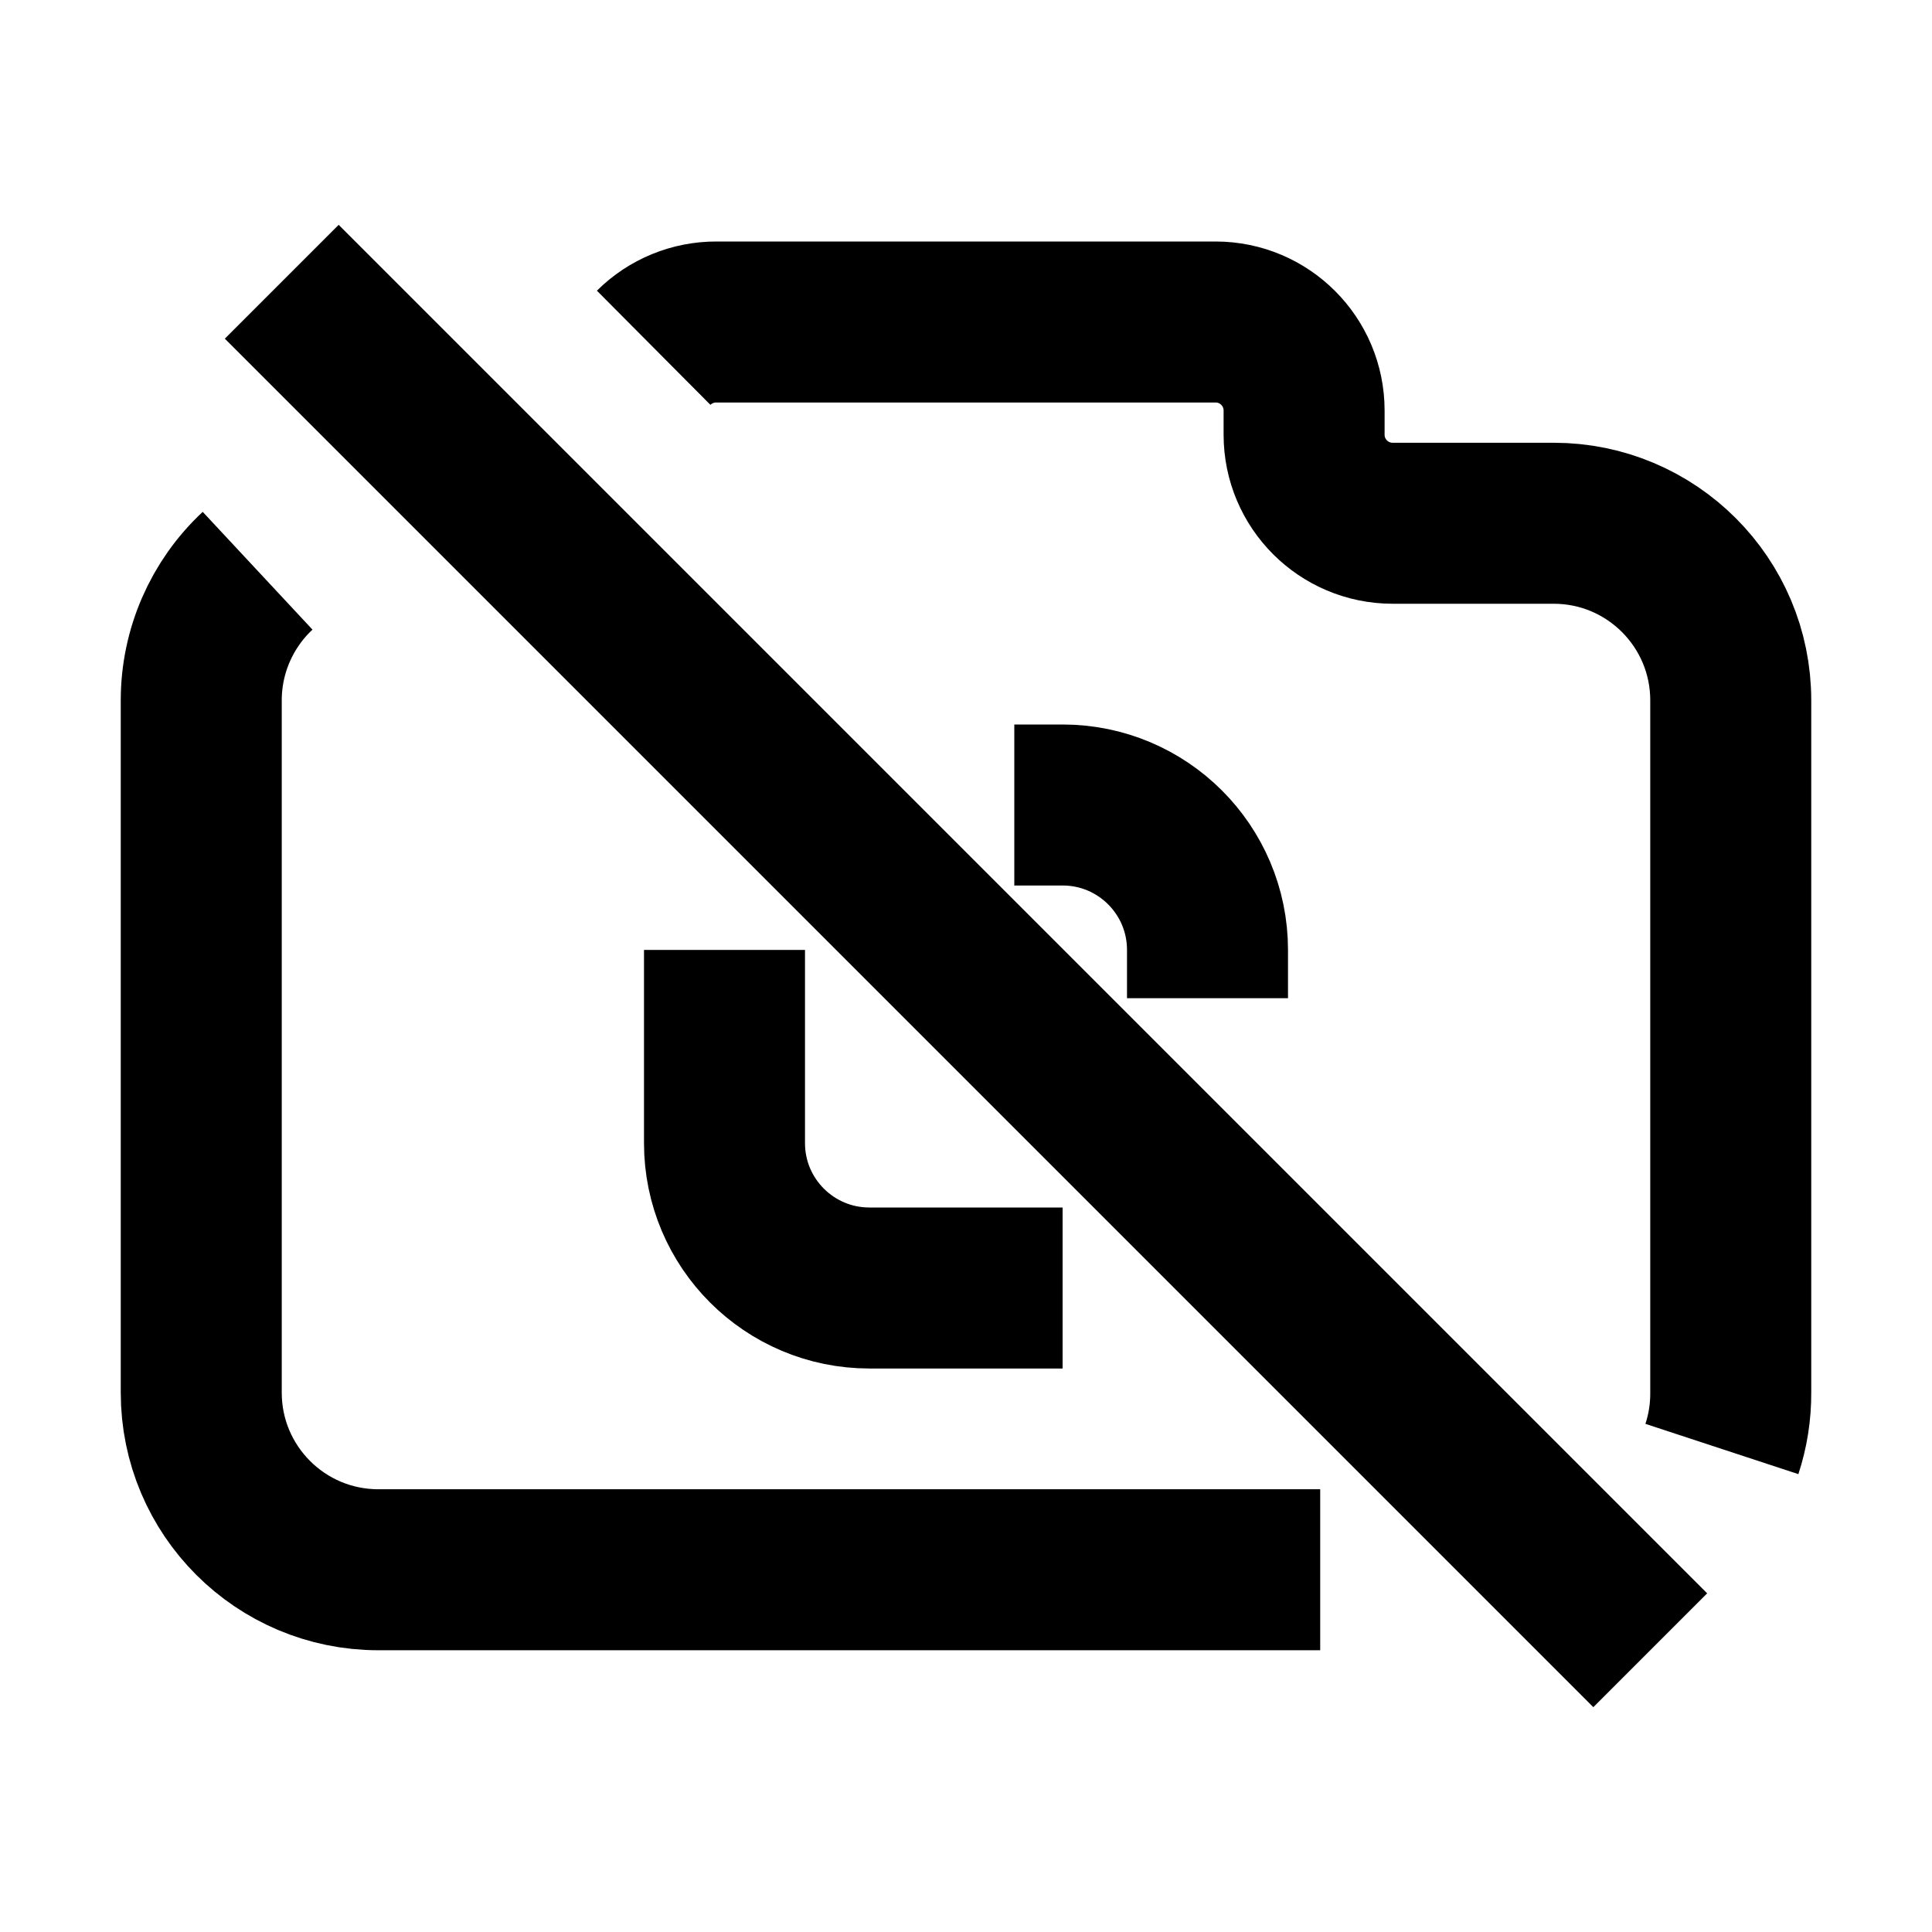
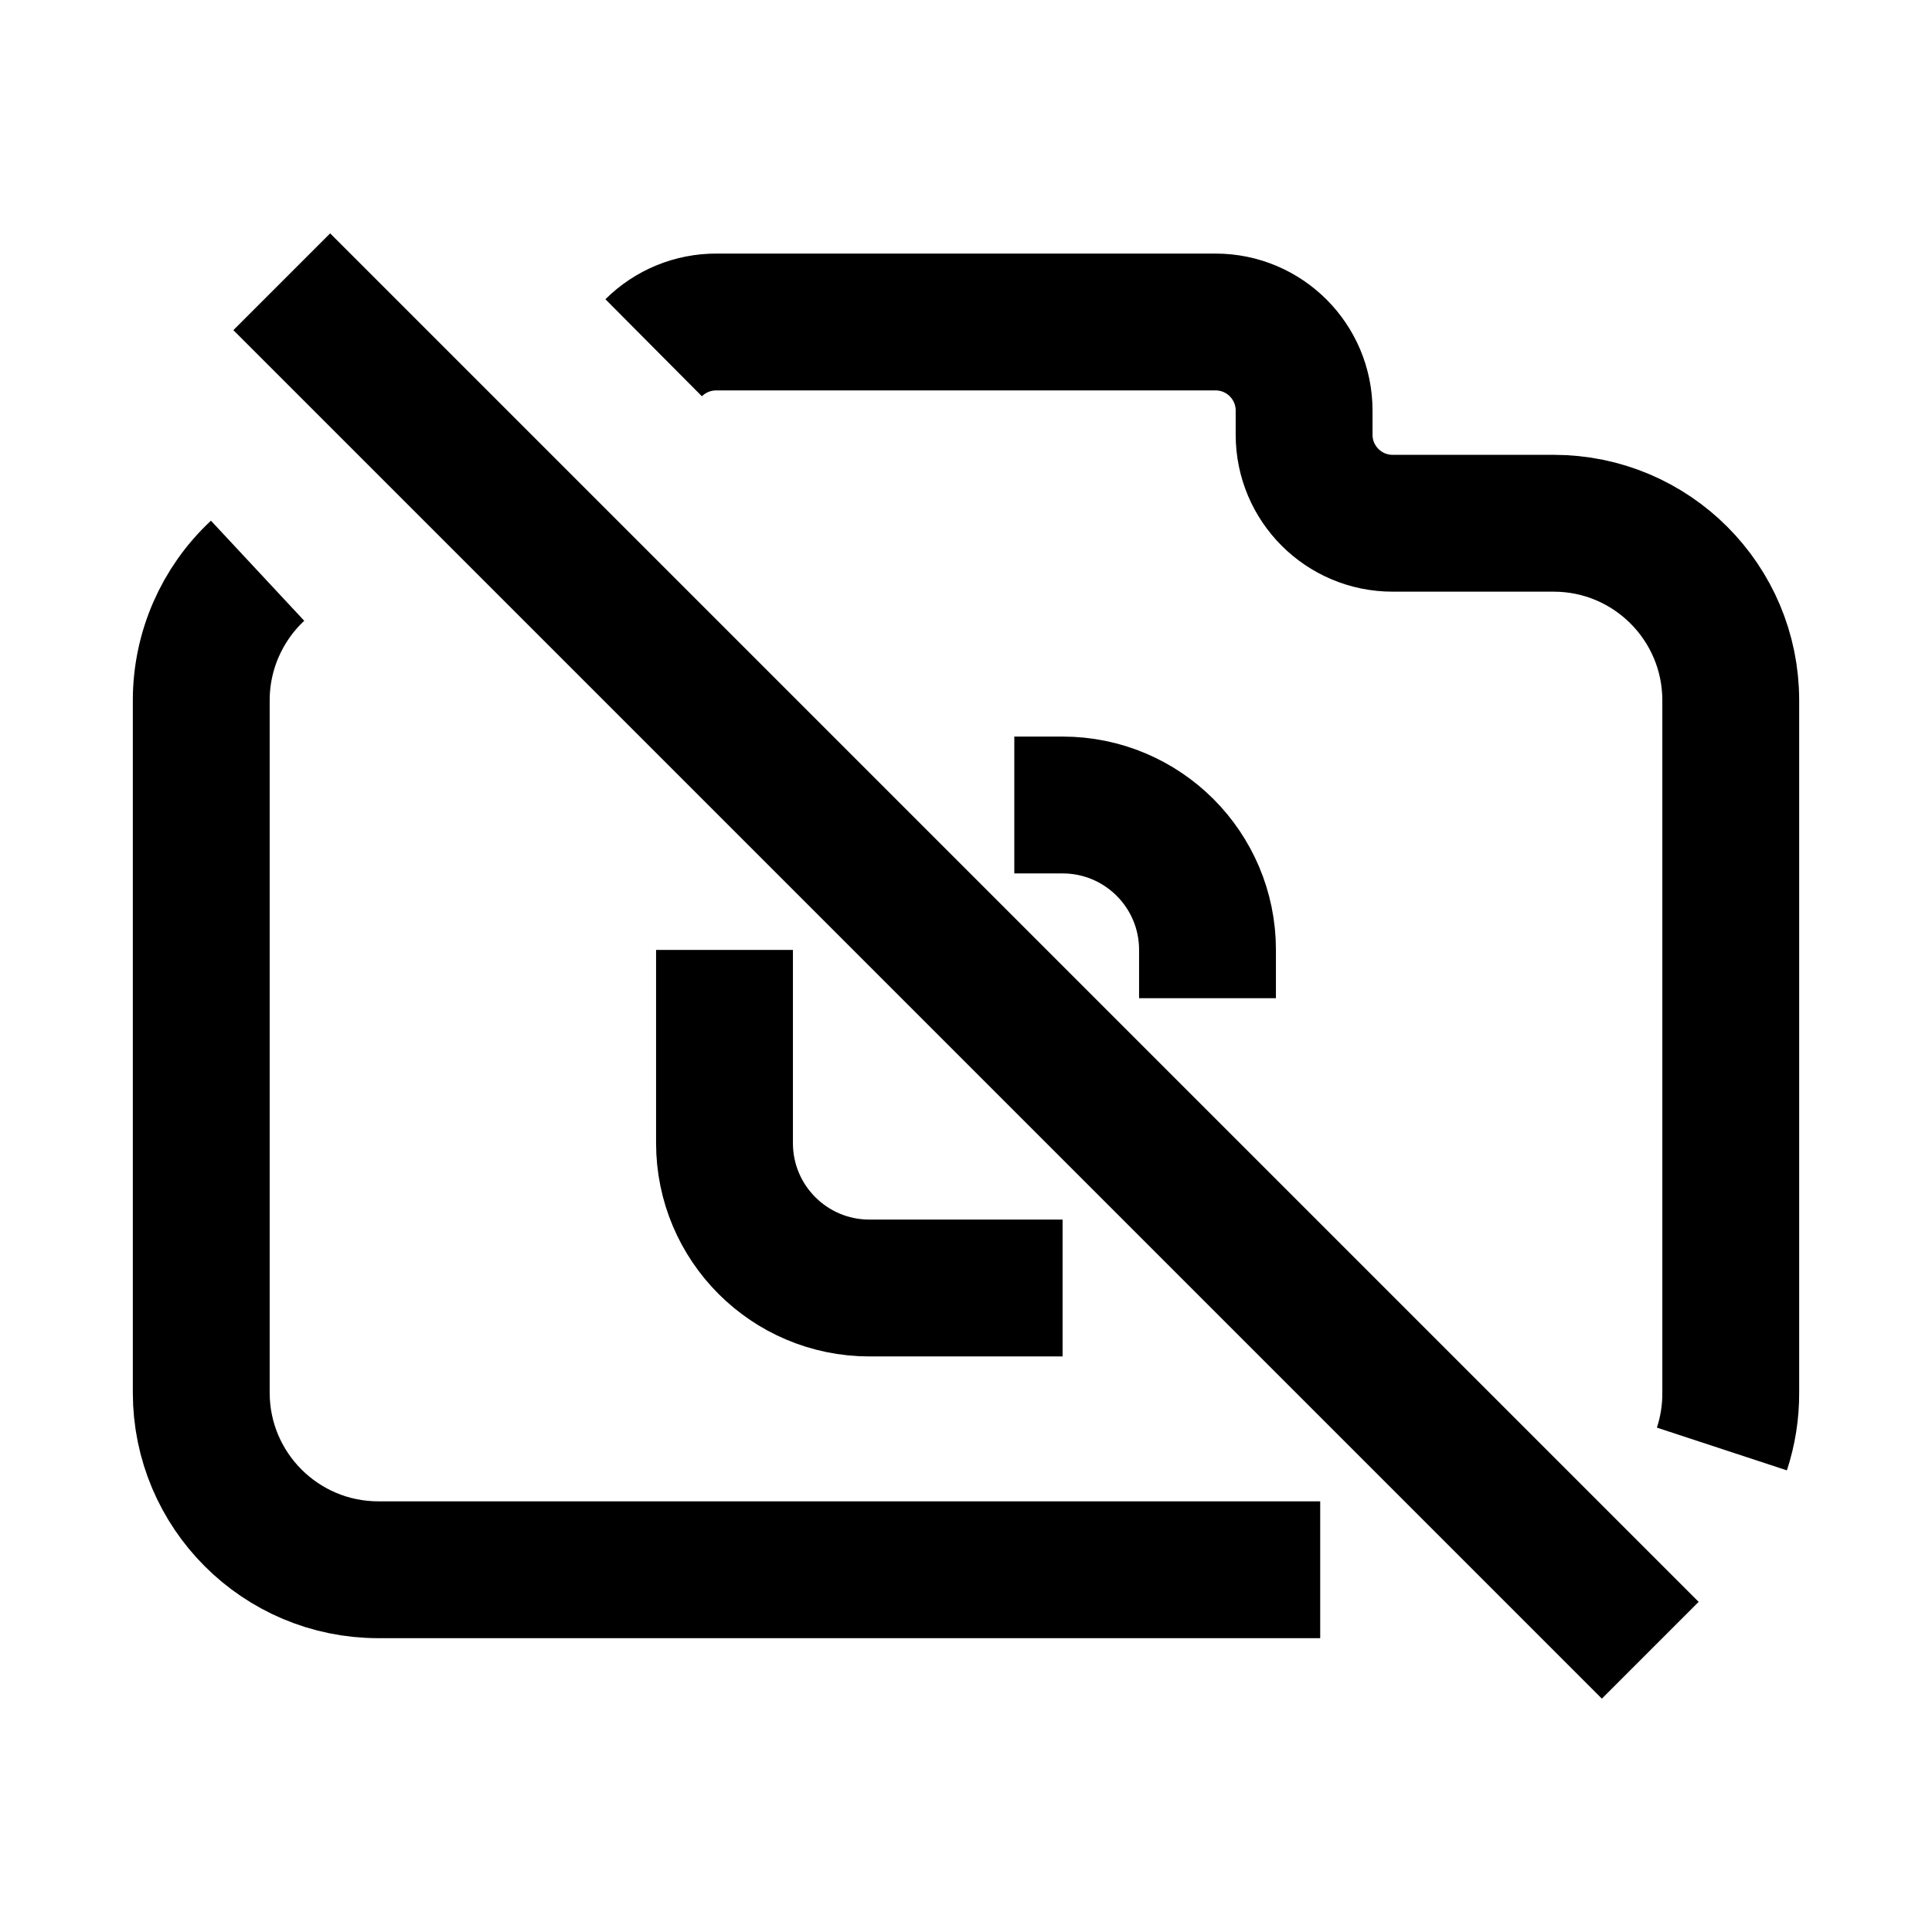
- <svg xmlns="http://www.w3.org/2000/svg" width="24" height="24" viewBox="0 0 24 24" fill="none" stroke="currentColor" stroke-width="2.0" stroke-linecap="butt" stroke-linejoin="round">
+ <svg xmlns="http://www.w3.org/2000/svg" width="24" height="24" viewBox="0 0 24 24" fill="none" stroke="currentColor" stroke-width="1.7" stroke-linecap="butt" stroke-linejoin="round">
  <path d="M 8.12 4.32 A 1.1 1.1 0 0 1 8.9 4 H 15.1 A 1.1 1.1 0 0 1 16.2 5.1 V 5.4 A 1.1 1.1 0 0 0 17.3 6.5 H 19.3 A 2.2 2.2 0 0 1 21.5 8.7 V 17.3 A 2.2 2.2 0 0 1 21.39 18.0" />
  <path d="M 16.4 19.5 H 4.7 A 2.2 2.2 0 0 1 2.5 17.3 V 8.7 A 2.2 2.2 0 0 1 3.2 7.09" />
  <path d="M 12.6 10 H 13.2 A 1.8 1.8 0 0 1 15 11.8 V 12.4" />
  <path d="M 9 11.8 V 14.2 A 1.8 1.8 0 0 0 10.8 16 H 13.2" />
  <path d="M 3.5 3.5 L 20.5 20.5" />
</svg>
